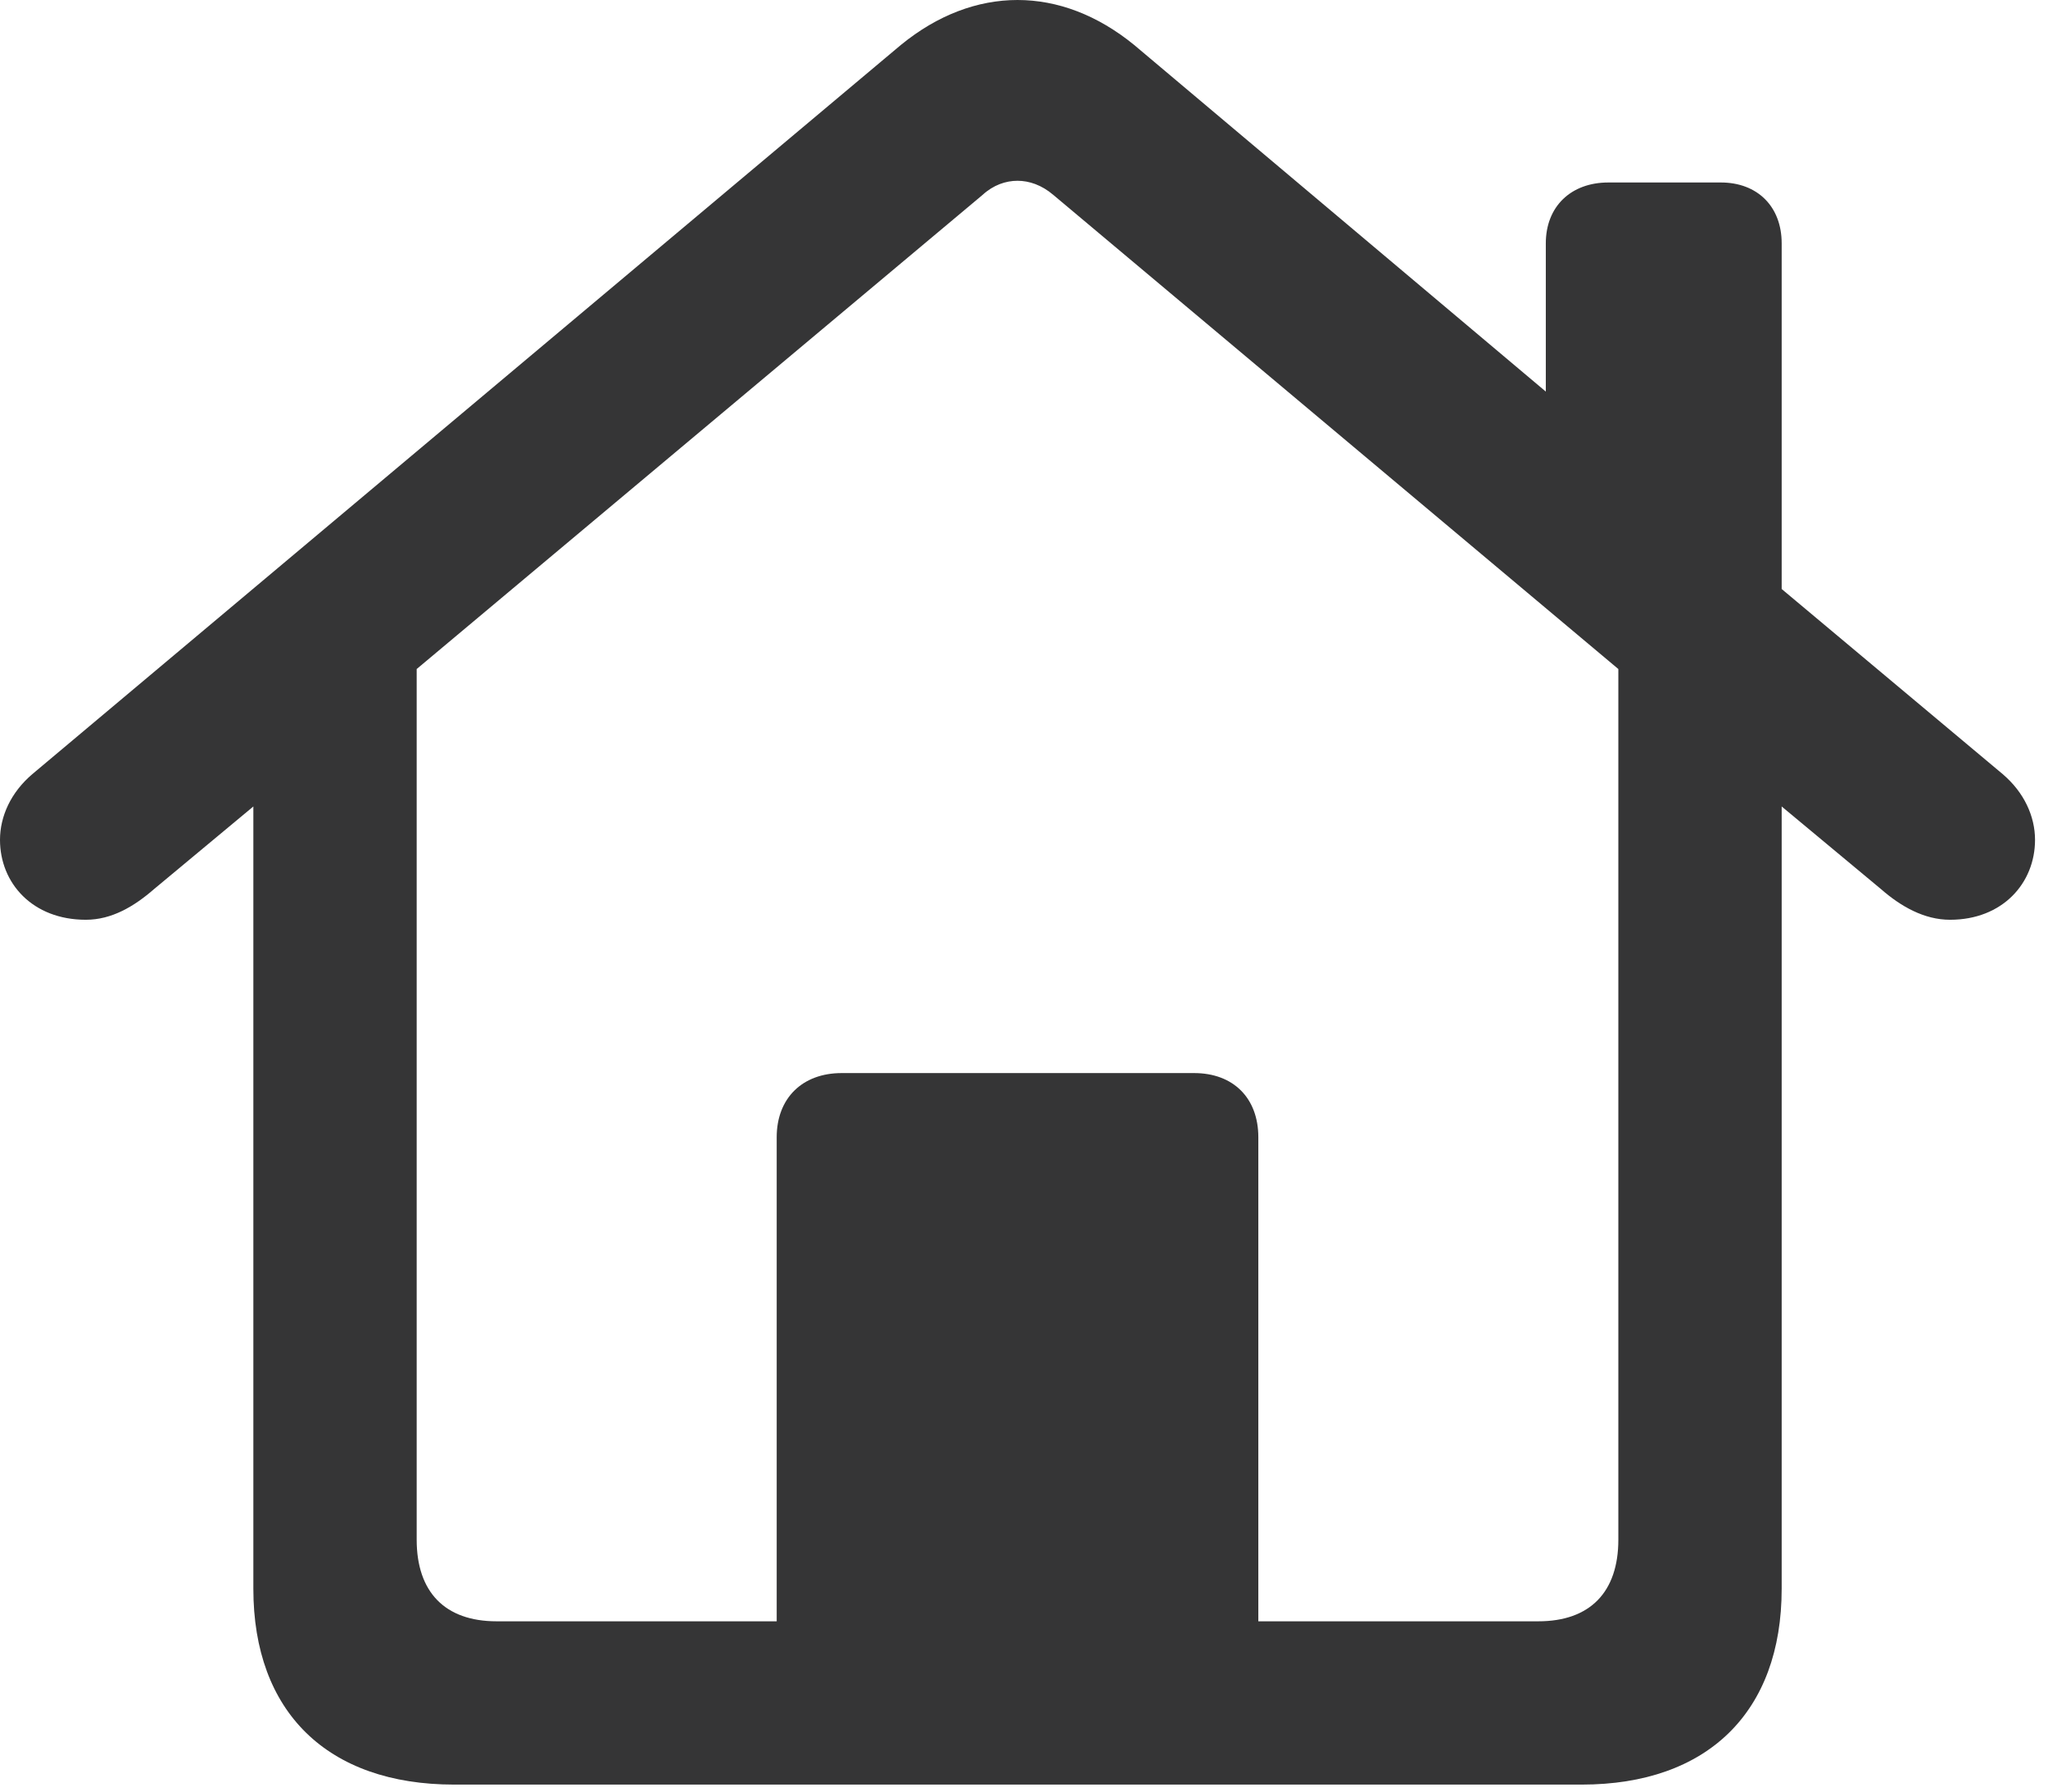
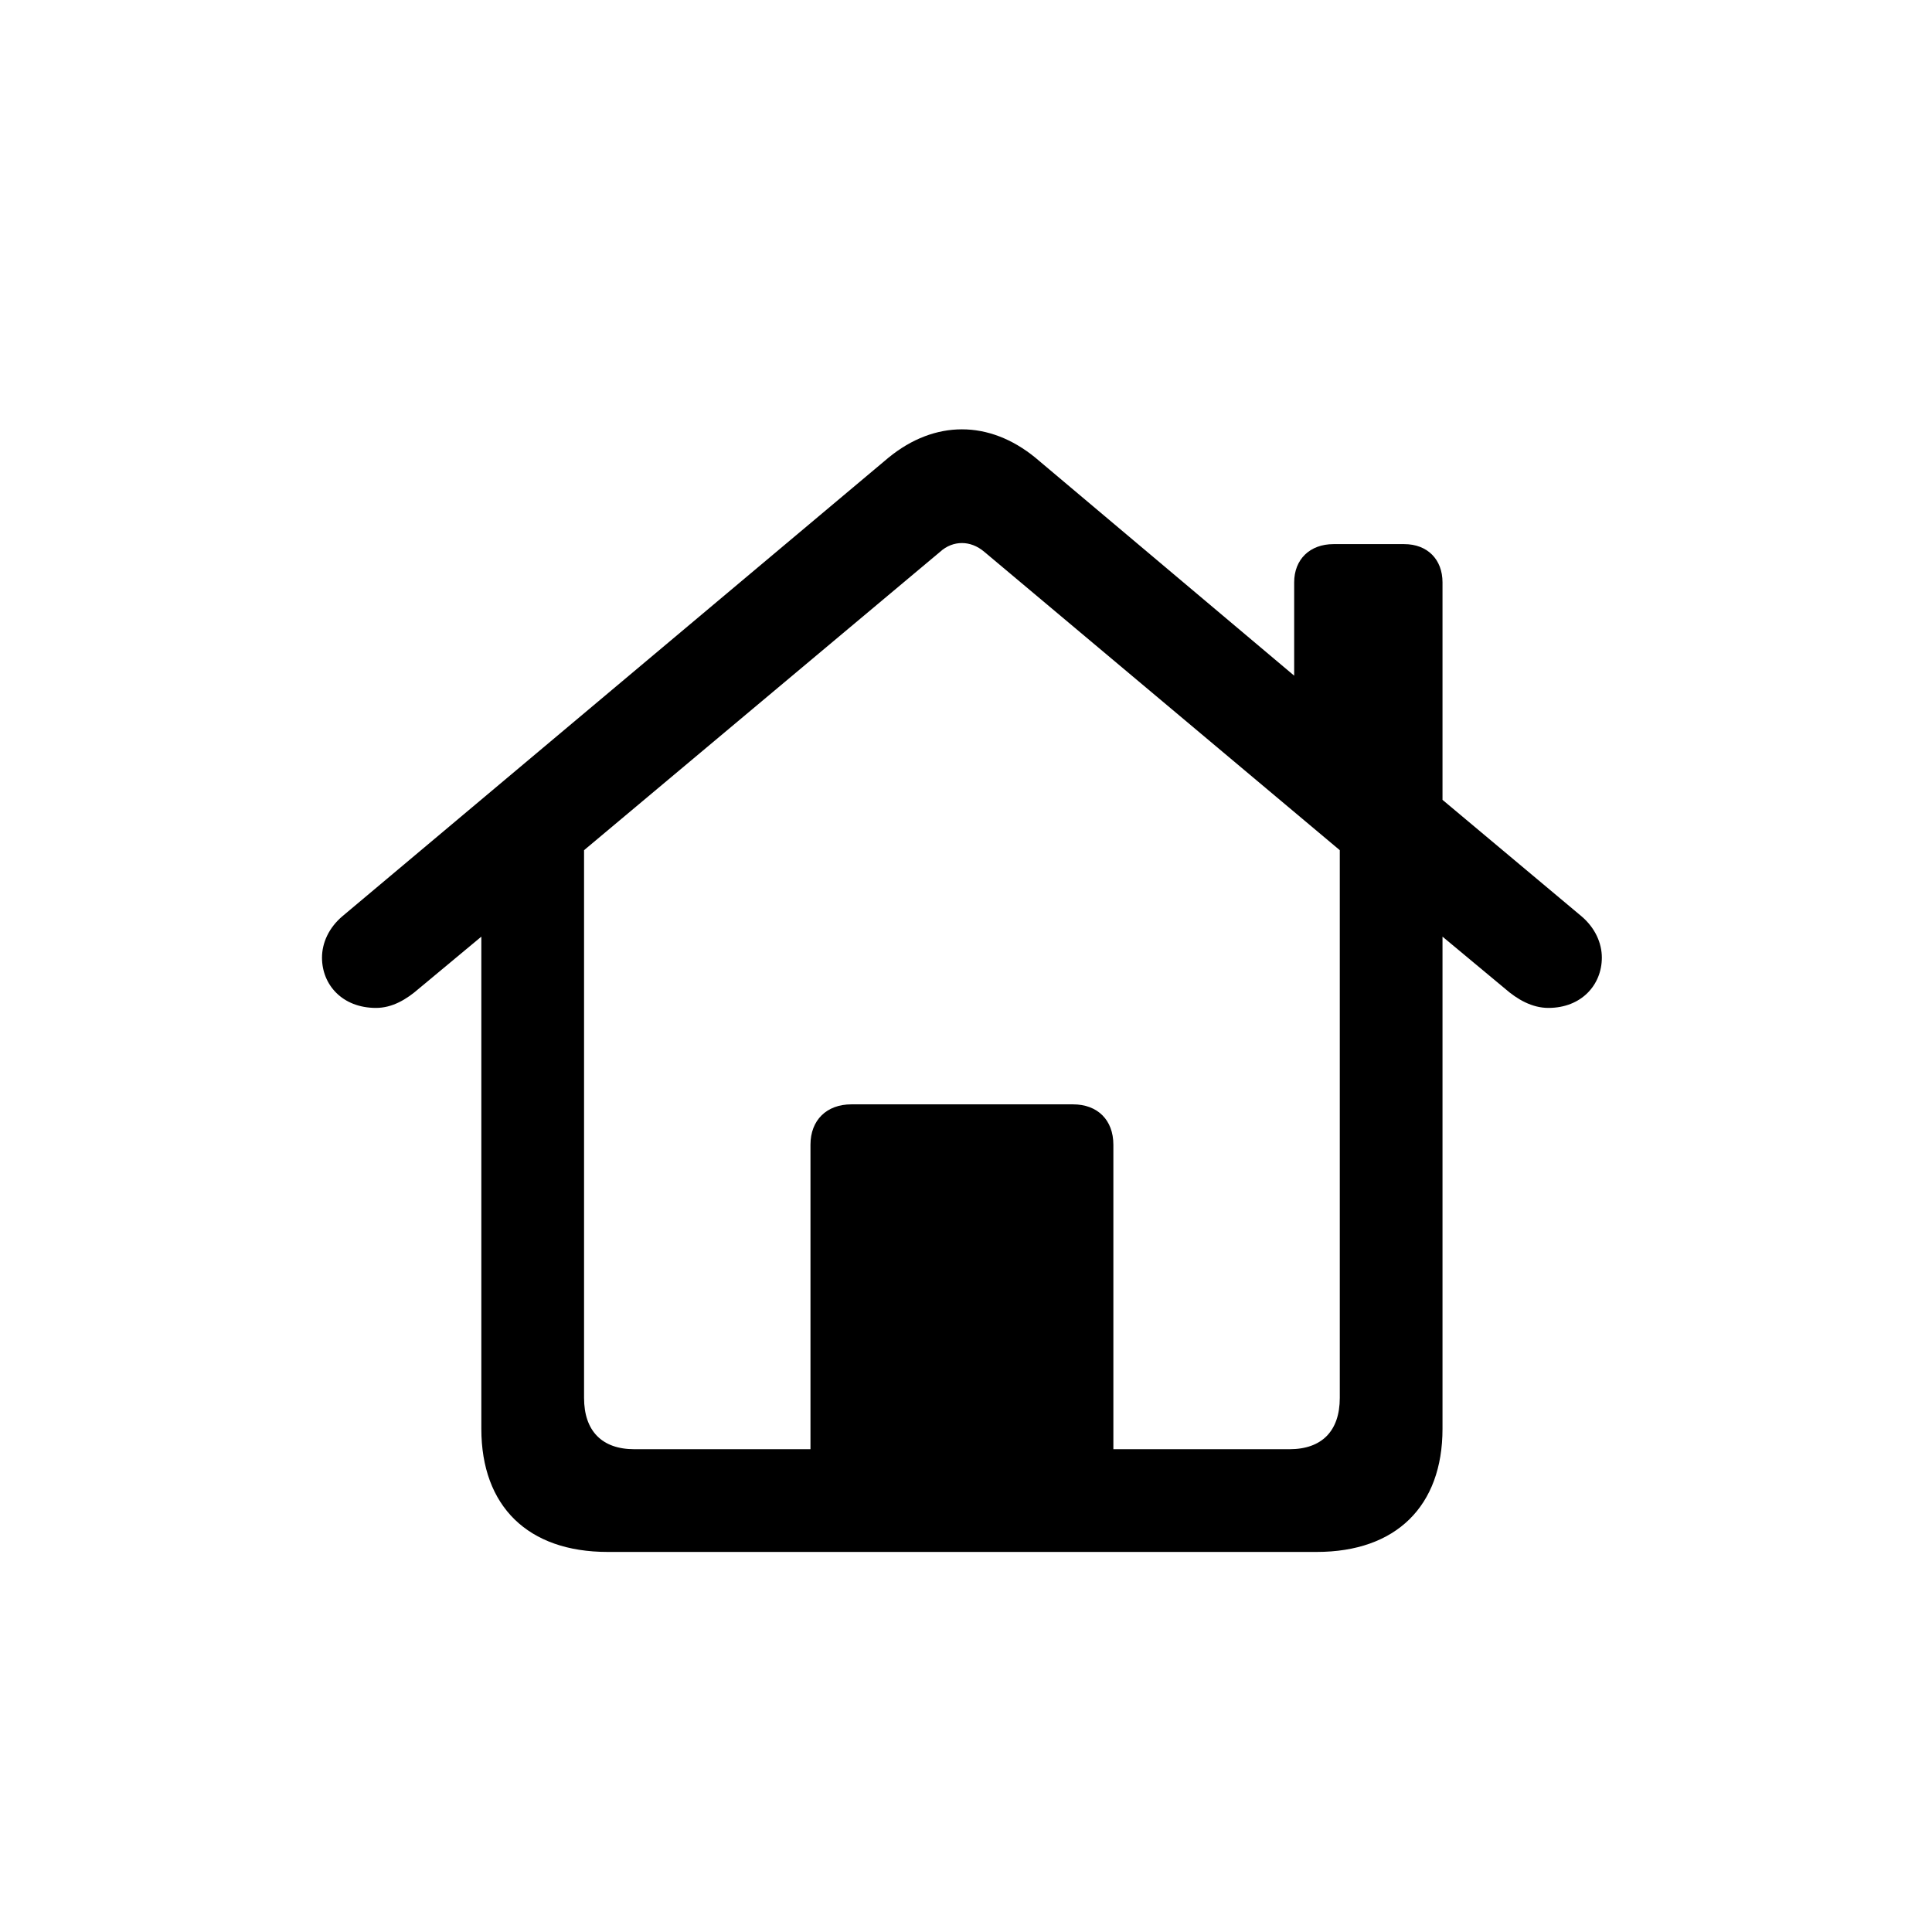
- <svg xmlns="http://www.w3.org/2000/svg" width="24" height="21" viewBox="0 0 24 21" fill="none">
-   <path d="M1.006 10.781C0.381 10.781 0 10.352 0 9.844C0 9.57 0.127 9.287 0.381 9.072L10.557 0.527C10.986 0.176 11.455 0 11.924 0C12.393 0 12.861 0.176 13.291 0.527L18.115 4.59V2.852C18.115 2.422 18.408 2.139 18.848 2.139H20.166C20.596 2.139 20.879 2.422 20.879 2.852V6.904L23.467 9.072C23.721 9.287 23.848 9.57 23.848 9.844C23.848 10.352 23.467 10.781 22.852 10.781C22.549 10.781 22.275 10.625 22.041 10.42L20.879 9.453V18.623C20.879 20.068 20.01 20.918 18.535 20.918H5.322C3.838 20.918 2.969 20.068 2.969 18.623V9.453L1.807 10.42C1.572 10.625 1.309 10.781 1.006 10.781ZM14.746 13.33V19.004H18.027C18.633 19.004 18.965 18.662 18.965 18.047V7.842L12.344 2.285C12.207 2.168 12.06 2.119 11.924 2.119C11.787 2.119 11.641 2.168 11.514 2.285L4.883 7.842V18.047C4.883 18.662 5.215 19.004 5.82 19.004H9.102V13.33C9.102 12.871 9.404 12.578 9.863 12.578H13.994C14.453 12.578 14.746 12.871 14.746 13.33Z" fill="#353536" />
+ <svg xmlns="http://www.w3.org/2000/svg" width="24" height="24" viewBox="0 0 36 36" fill="none">
+   <path d="M7.006 18.781C6.381 18.781 6 18.352 6 17.844C6 17.57 6.127 17.287 6.381 17.072L16.557 8.527C16.986 8.176 17.455 8 17.924 8C18.393 8 18.861 8.176 19.291 8.527L24.115 12.59V10.852C24.115 10.422 24.408 10.139 24.848 10.139H26.166C26.596 10.139 26.879 10.422 26.879 10.852V14.904L29.467 17.072C29.721 17.287 29.848 17.57 29.848 17.844C29.848 18.352 29.467 18.781 28.852 18.781C28.549 18.781 28.275 18.625 28.041 18.42L26.879 17.453V26.623C26.879 28.068 26.01 28.918 24.535 28.918H11.322C9.838 28.918 8.969 28.068 8.969 26.623V17.453L7.807 18.42C7.572 18.625 7.309 18.781 7.006 18.781ZM20.746 21.33V27.004H24.027C24.633 27.004 24.965 26.662 24.965 26.047V15.842L18.344 10.285C18.207 10.168 18.061 10.119 17.924 10.119C17.787 10.119 17.641 10.168 17.514 10.285L10.883 15.842V26.047C10.883 26.662 11.215 27.004 11.82 27.004H15.102V21.33C15.102 20.871 15.404 20.578 15.863 20.578H19.994C20.453 20.578 20.746 20.871 20.746 21.33Z" fill="currentColor" />
</svg>
